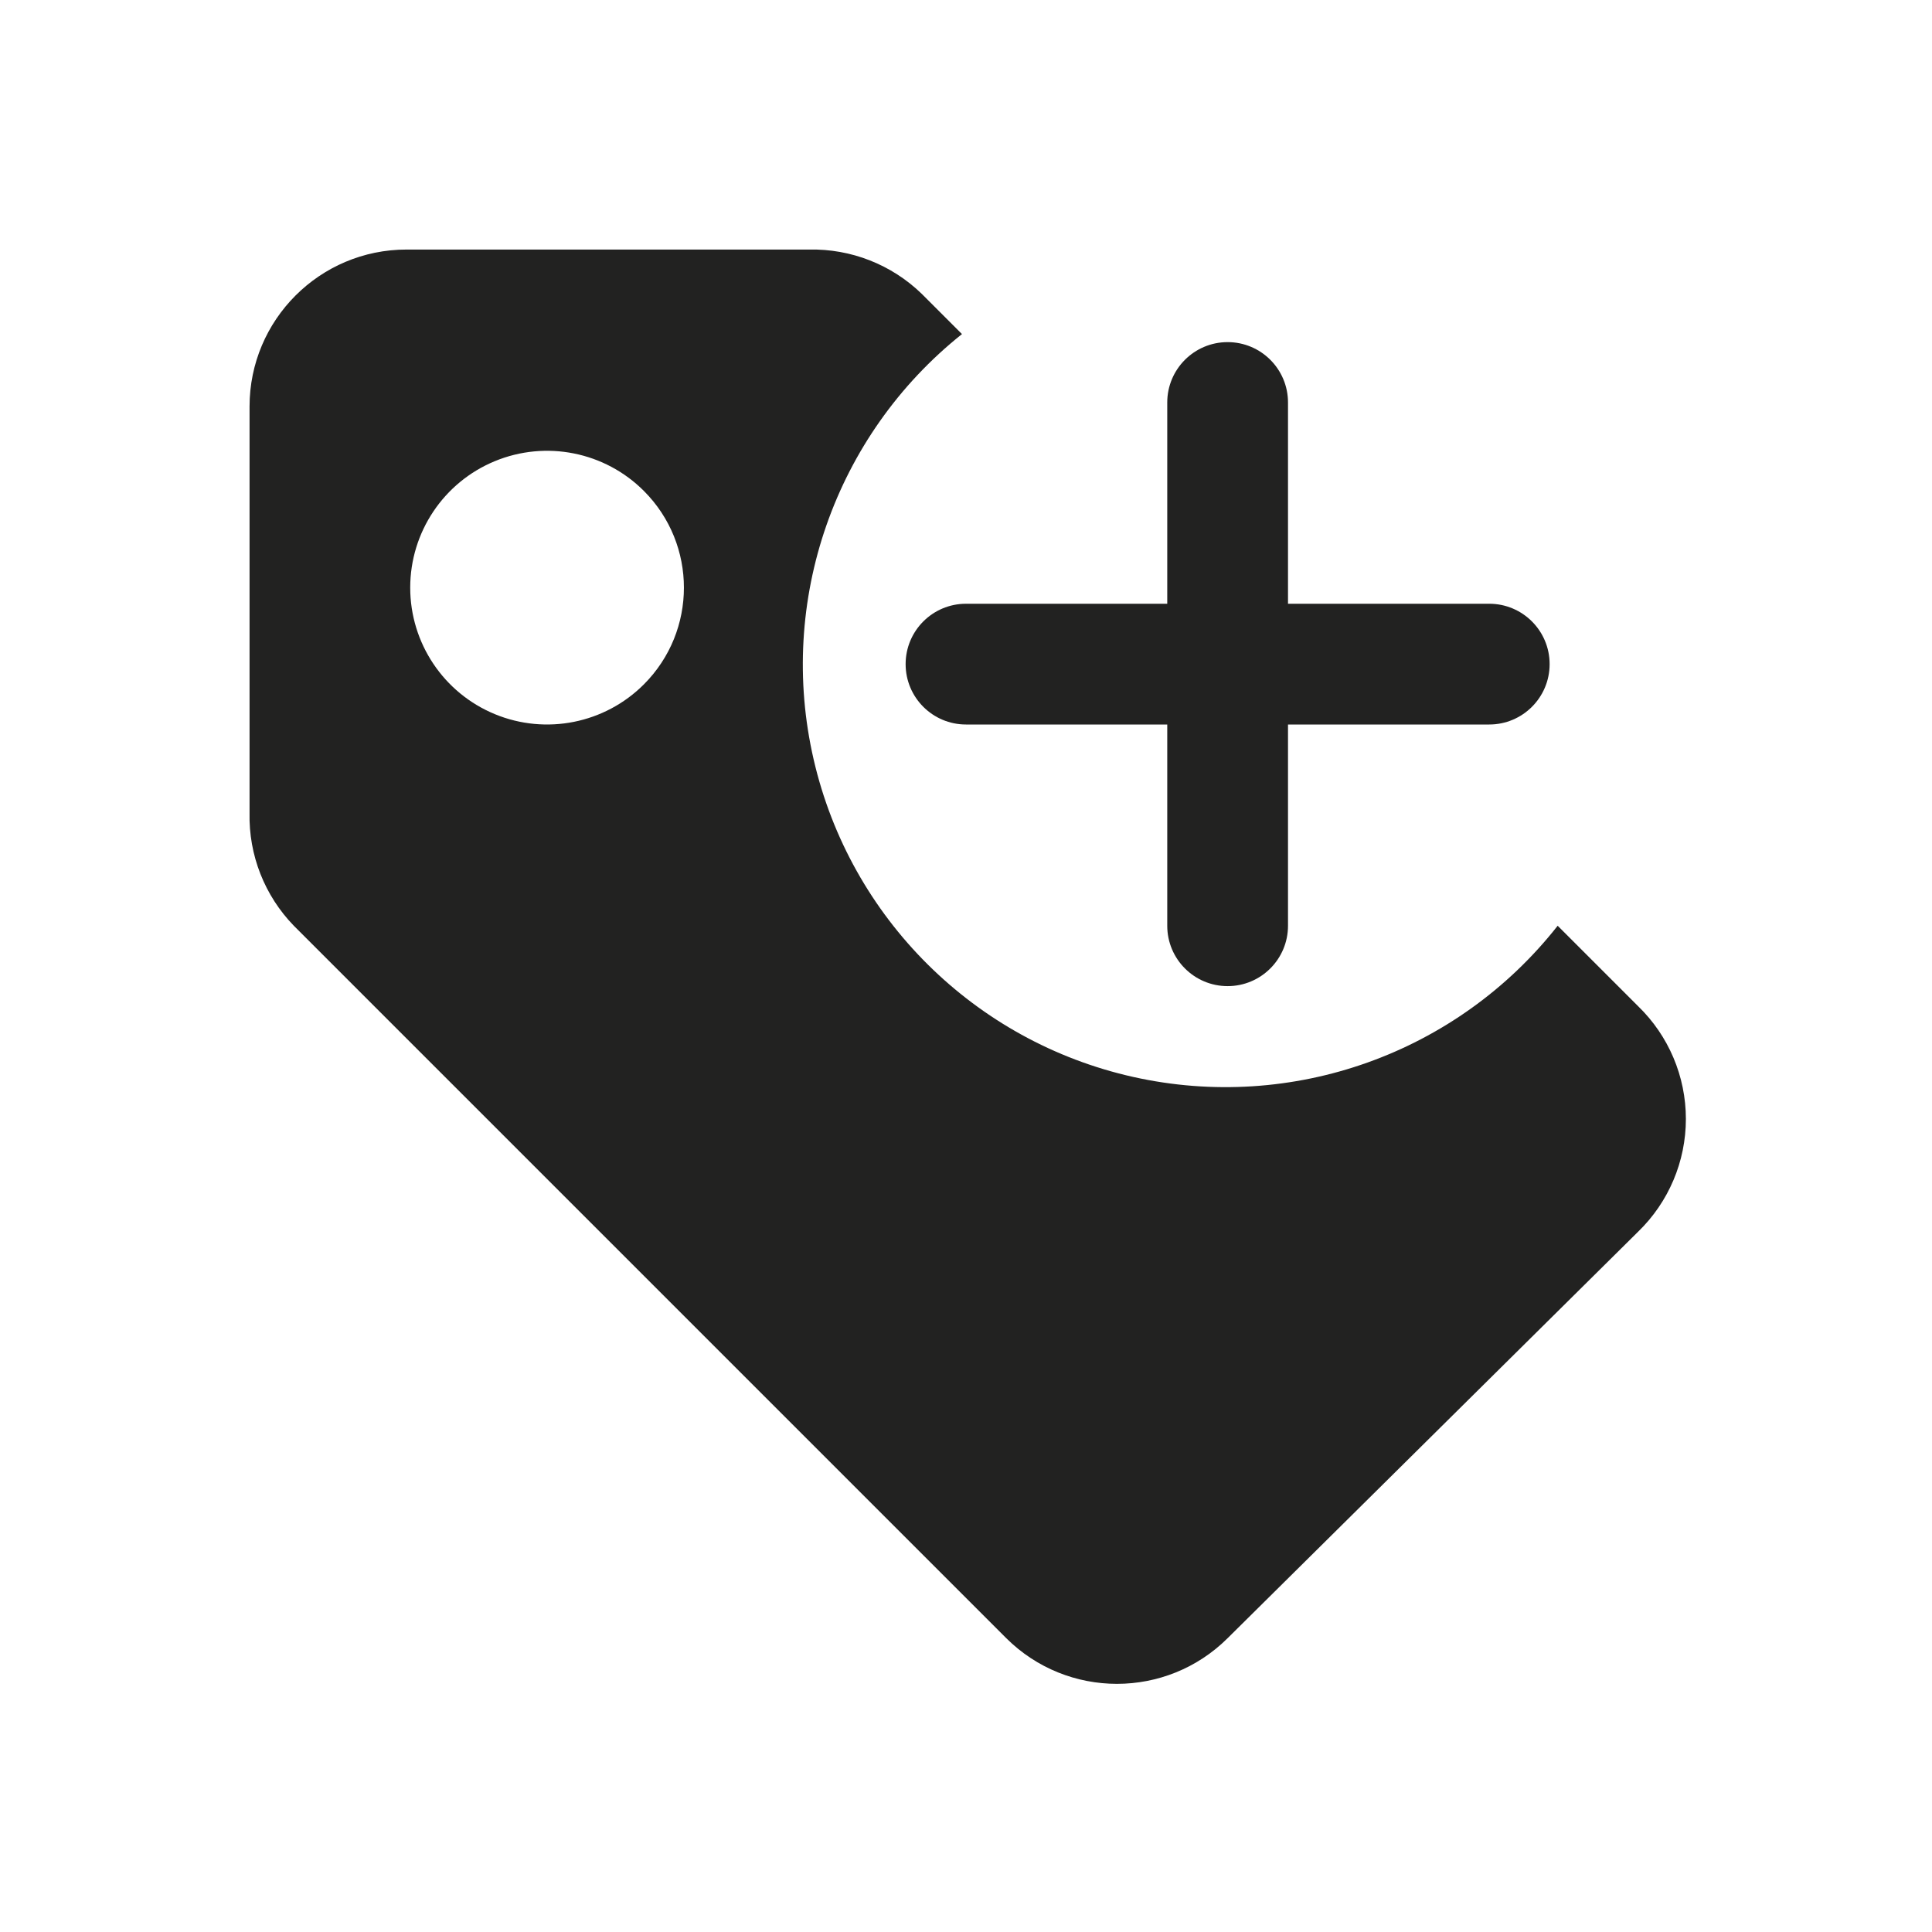
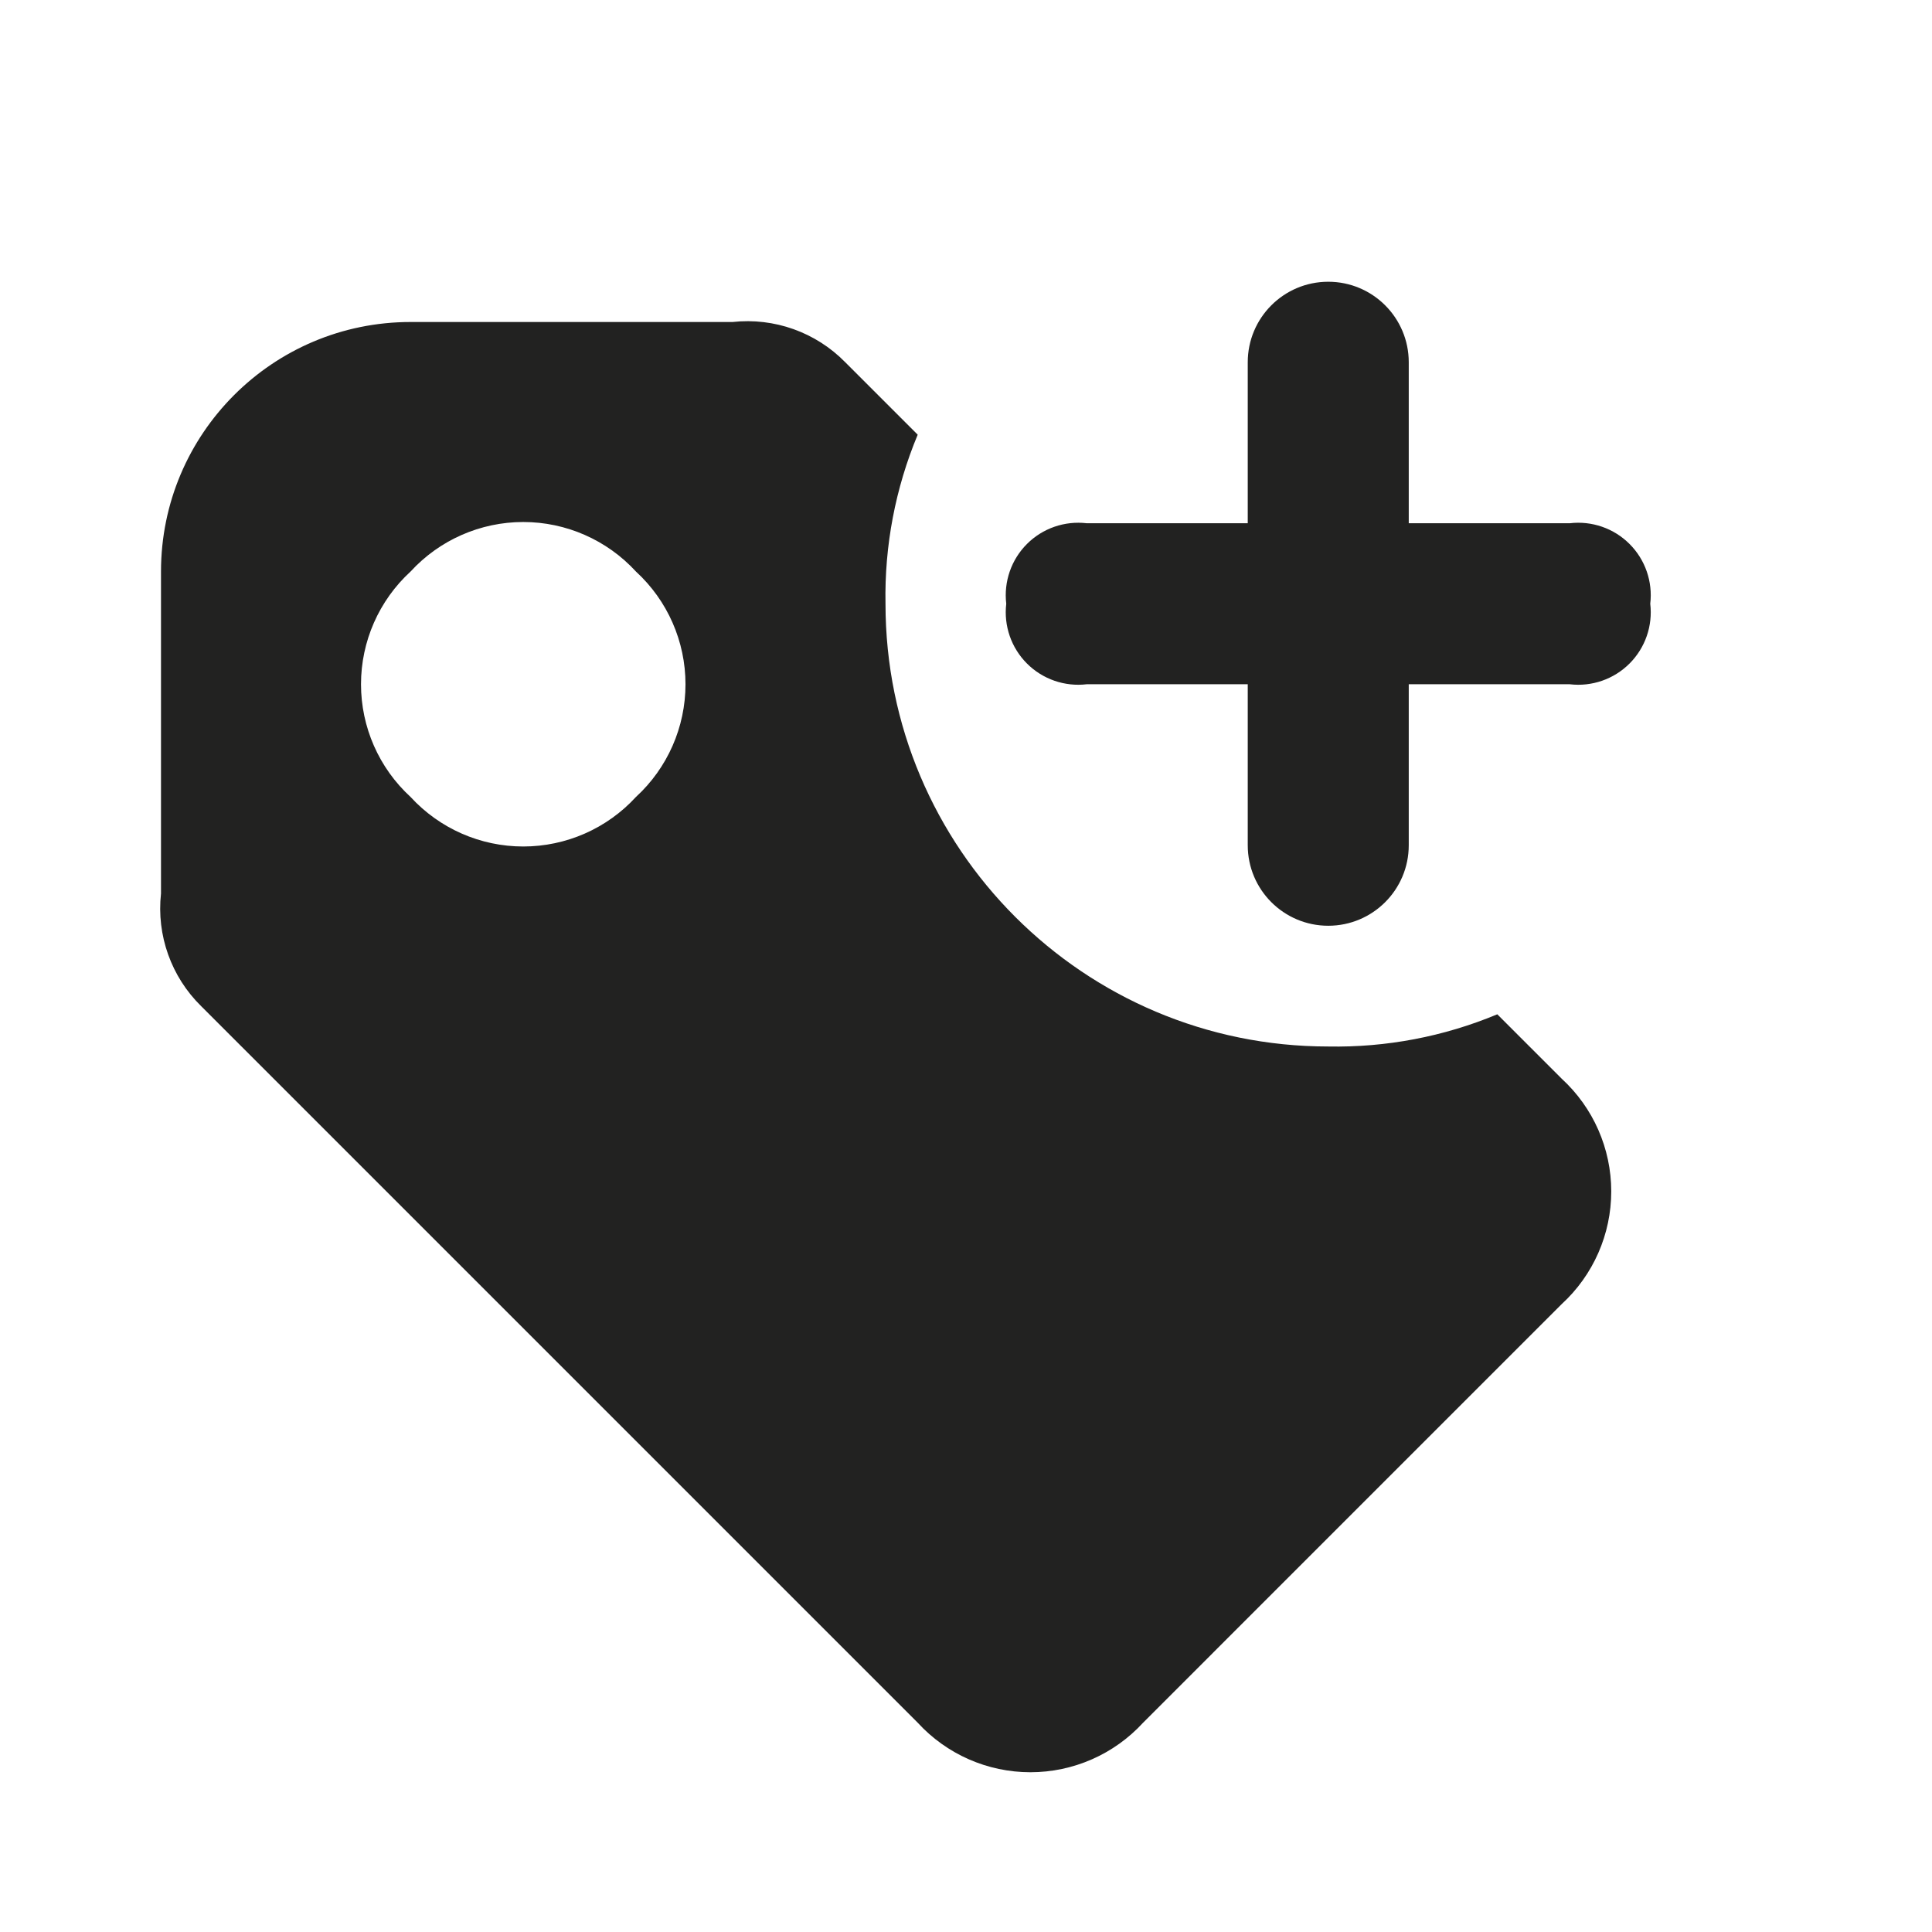
- <svg xmlns="http://www.w3.org/2000/svg" viewBox="0 0 48 48">
-   <g id="layout">
-     <g>
-       <path d="M40.7,25l-2-2A10.5,10.5,0,1,1,23.9,8.3l-1-1a3.9,3.9,0,0,0-2.8-1.1H10.1a3.9,3.9,0,0,0-3.9,3.9V20.2A3.9,3.9,0,0,0,7.3,23L25,40.7a3.9,3.9,0,0,0,5.5,0L40.7,30.6A3.9,3.9,0,0,0,40.7,25ZM16,17a3.4,3.4,0,1,1,0-4.8A3.4,3.4,0,0,1,16,17Z" fill="#222221" />
-       <g>
-         <path d="M30.5,24.5A1.5,1.5,0,0,1,29,23V10a1.5,1.5,0,0,1,3,0V23A1.5,1.5,0,0,1,30.5,24.5Z" fill="#222221" />
-         <path d="M37,18H24a1.5,1.5,0,0,1,0-3H37a1.5,1.5,0,0,1,0,3Z" fill="#222221" />
-       </g>
-     </g>
-   </g>
+ <svg xmlns="http://www.w3.org/2000/svg" viewBox="0 0 24 24">
+   <path d="M18.6 12.6a5.2 5.2 0 0 1-2.1.4A5.5 5.5 0 0 1 11 7.5a5.2 5.2 0 0 1 .4-2.1l-.9-.9A1.7 1.7 0 0 0 9.1 4h-4A3.1 3.1 0 0 0 2 7.1v4a1.7 1.7 0 0 0 .5 1.4l8.9 8.9a1.9 1.9 0 0 0 2.8 0l5.2-5.2a1.9 1.9 0 0 0 0-2.8zM7.9 9.9a1.9 1.9 0 0 1-2.8 0 1.9 1.9 0 0 1 0-2.8 1.9 1.9 0 0 1 2.8 0 1.9 1.9 0 0 1 0 2.8zm11.6-3.4h-2v-2a1 1 0 0 0-2 0v2h-2a.9.9 0 0 0-1 1 .9.9 0 0 0 1 1h2v2a1 1 0 0 0 2 0v-2h2a.9.9 0 0 0 1-1 .9.9 0 0 0-1-1z" fill="#222221" />
</svg>
